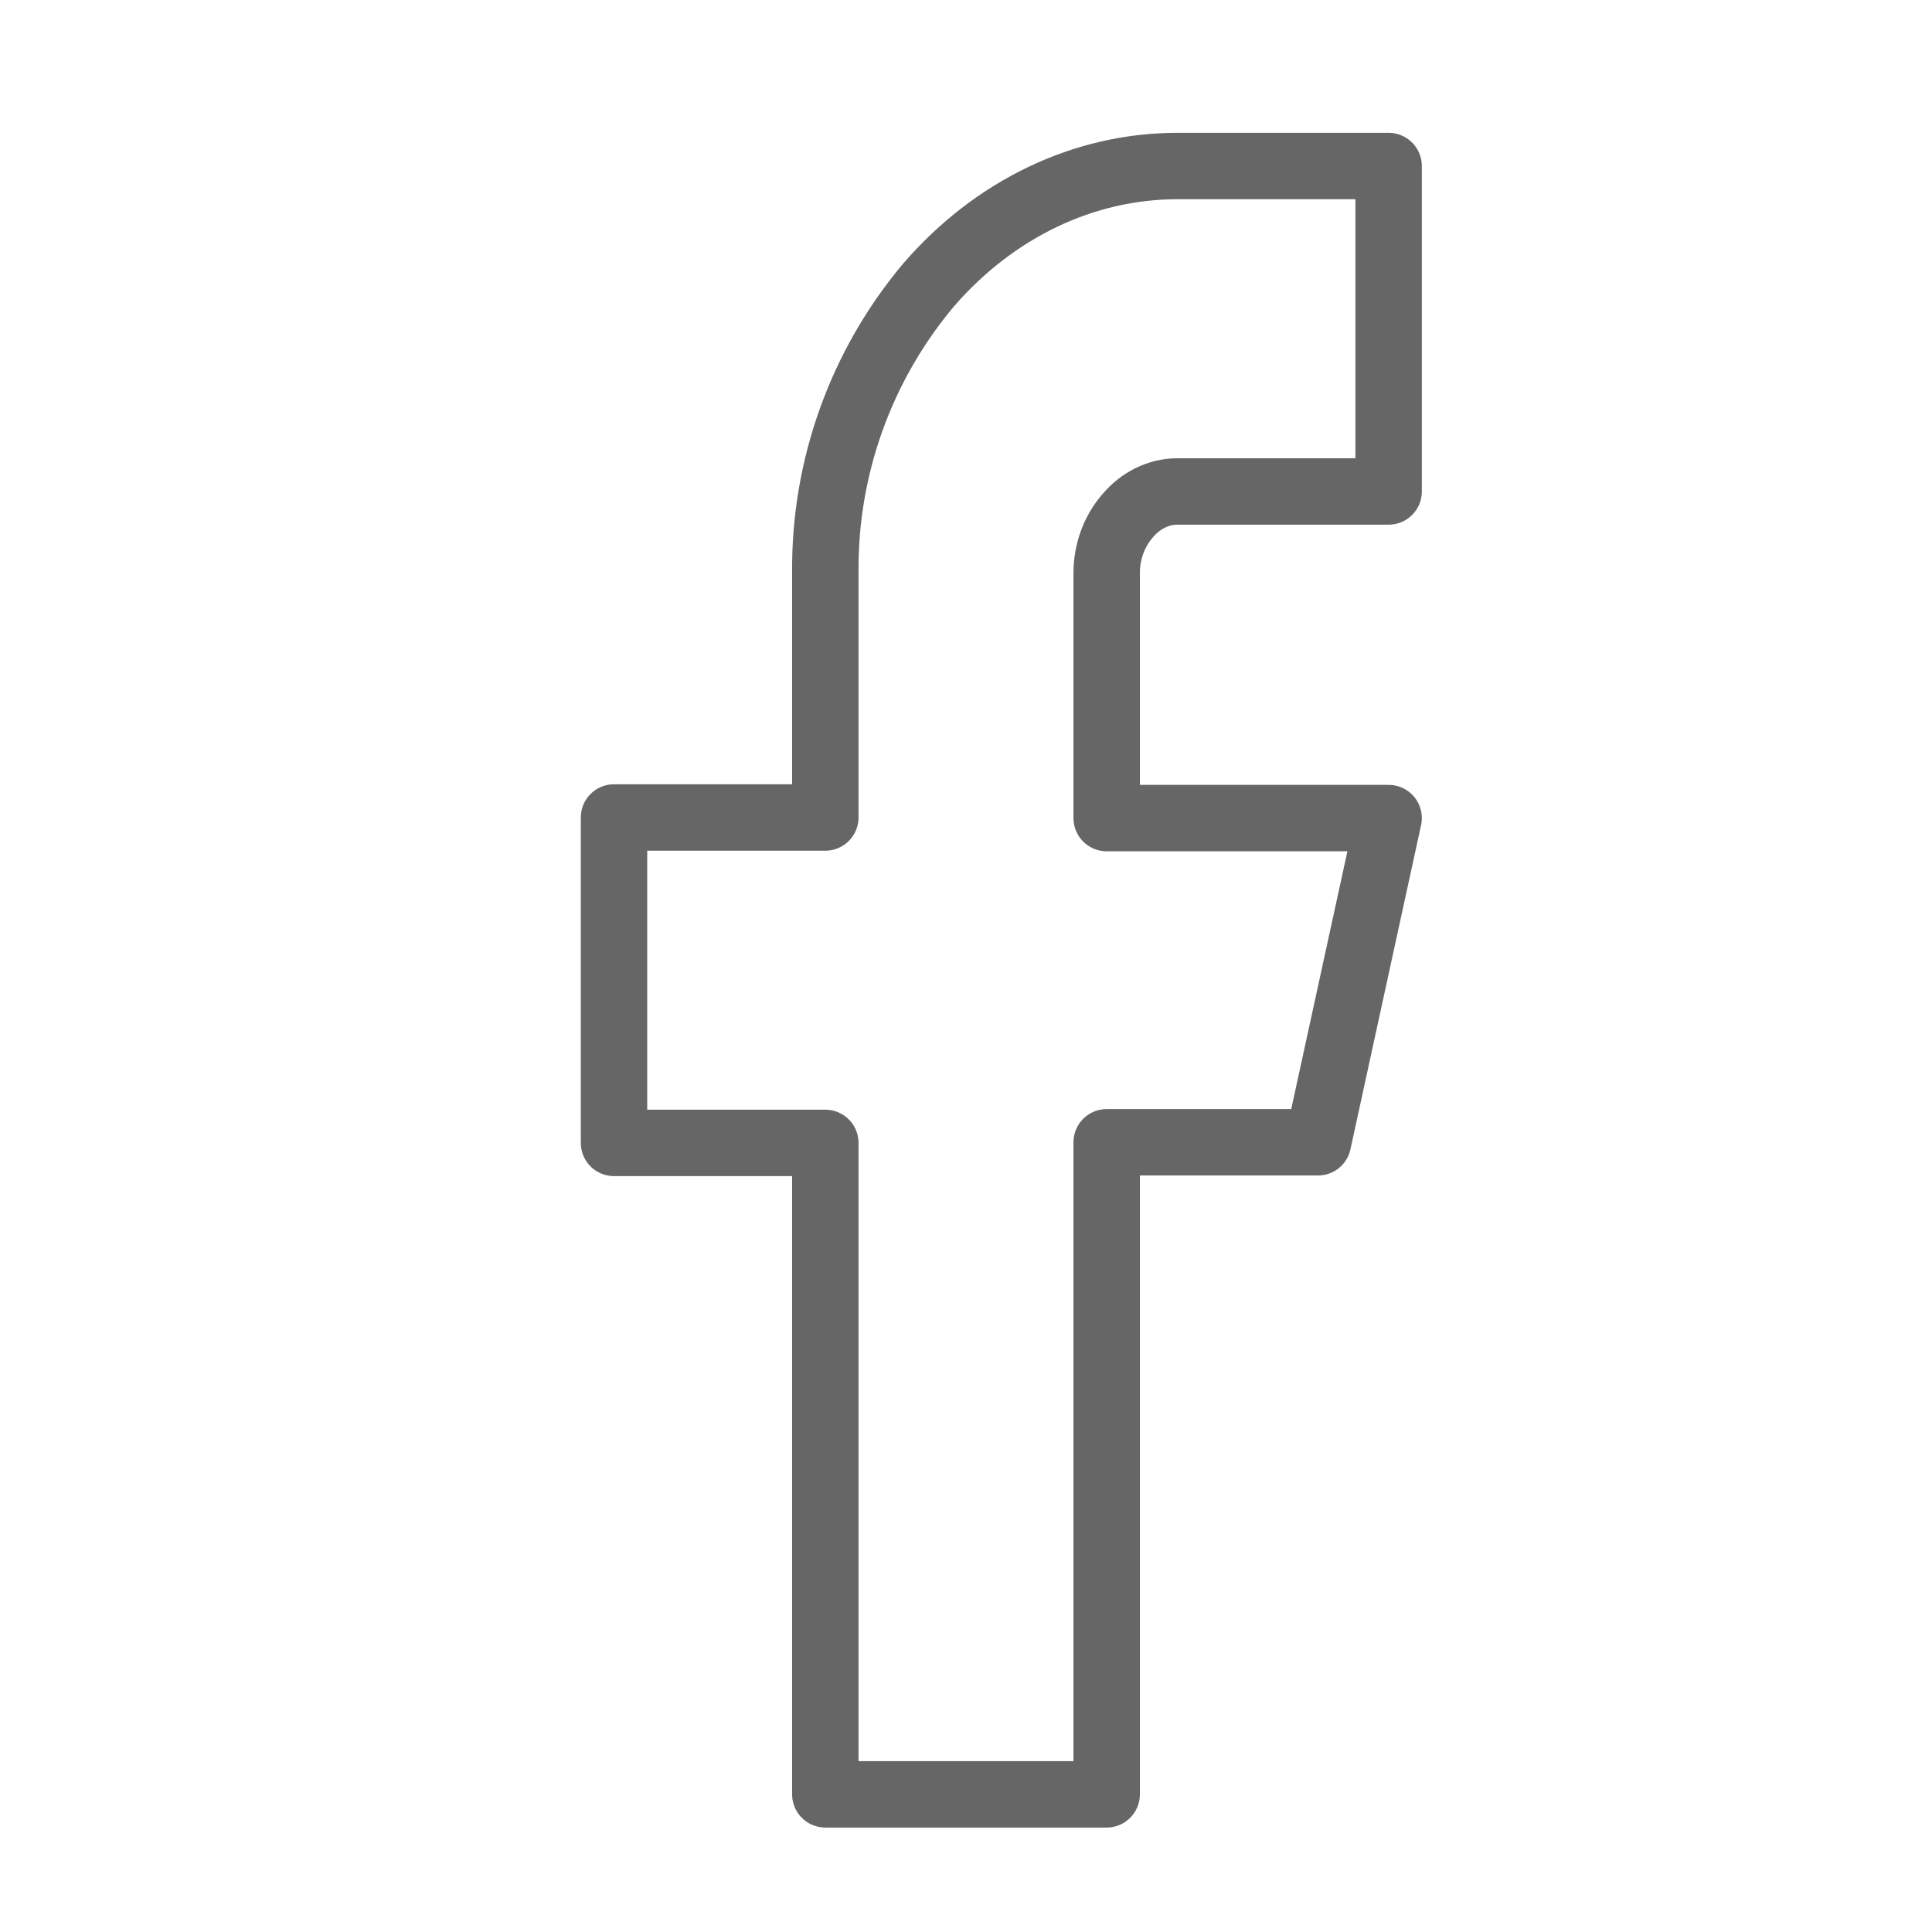
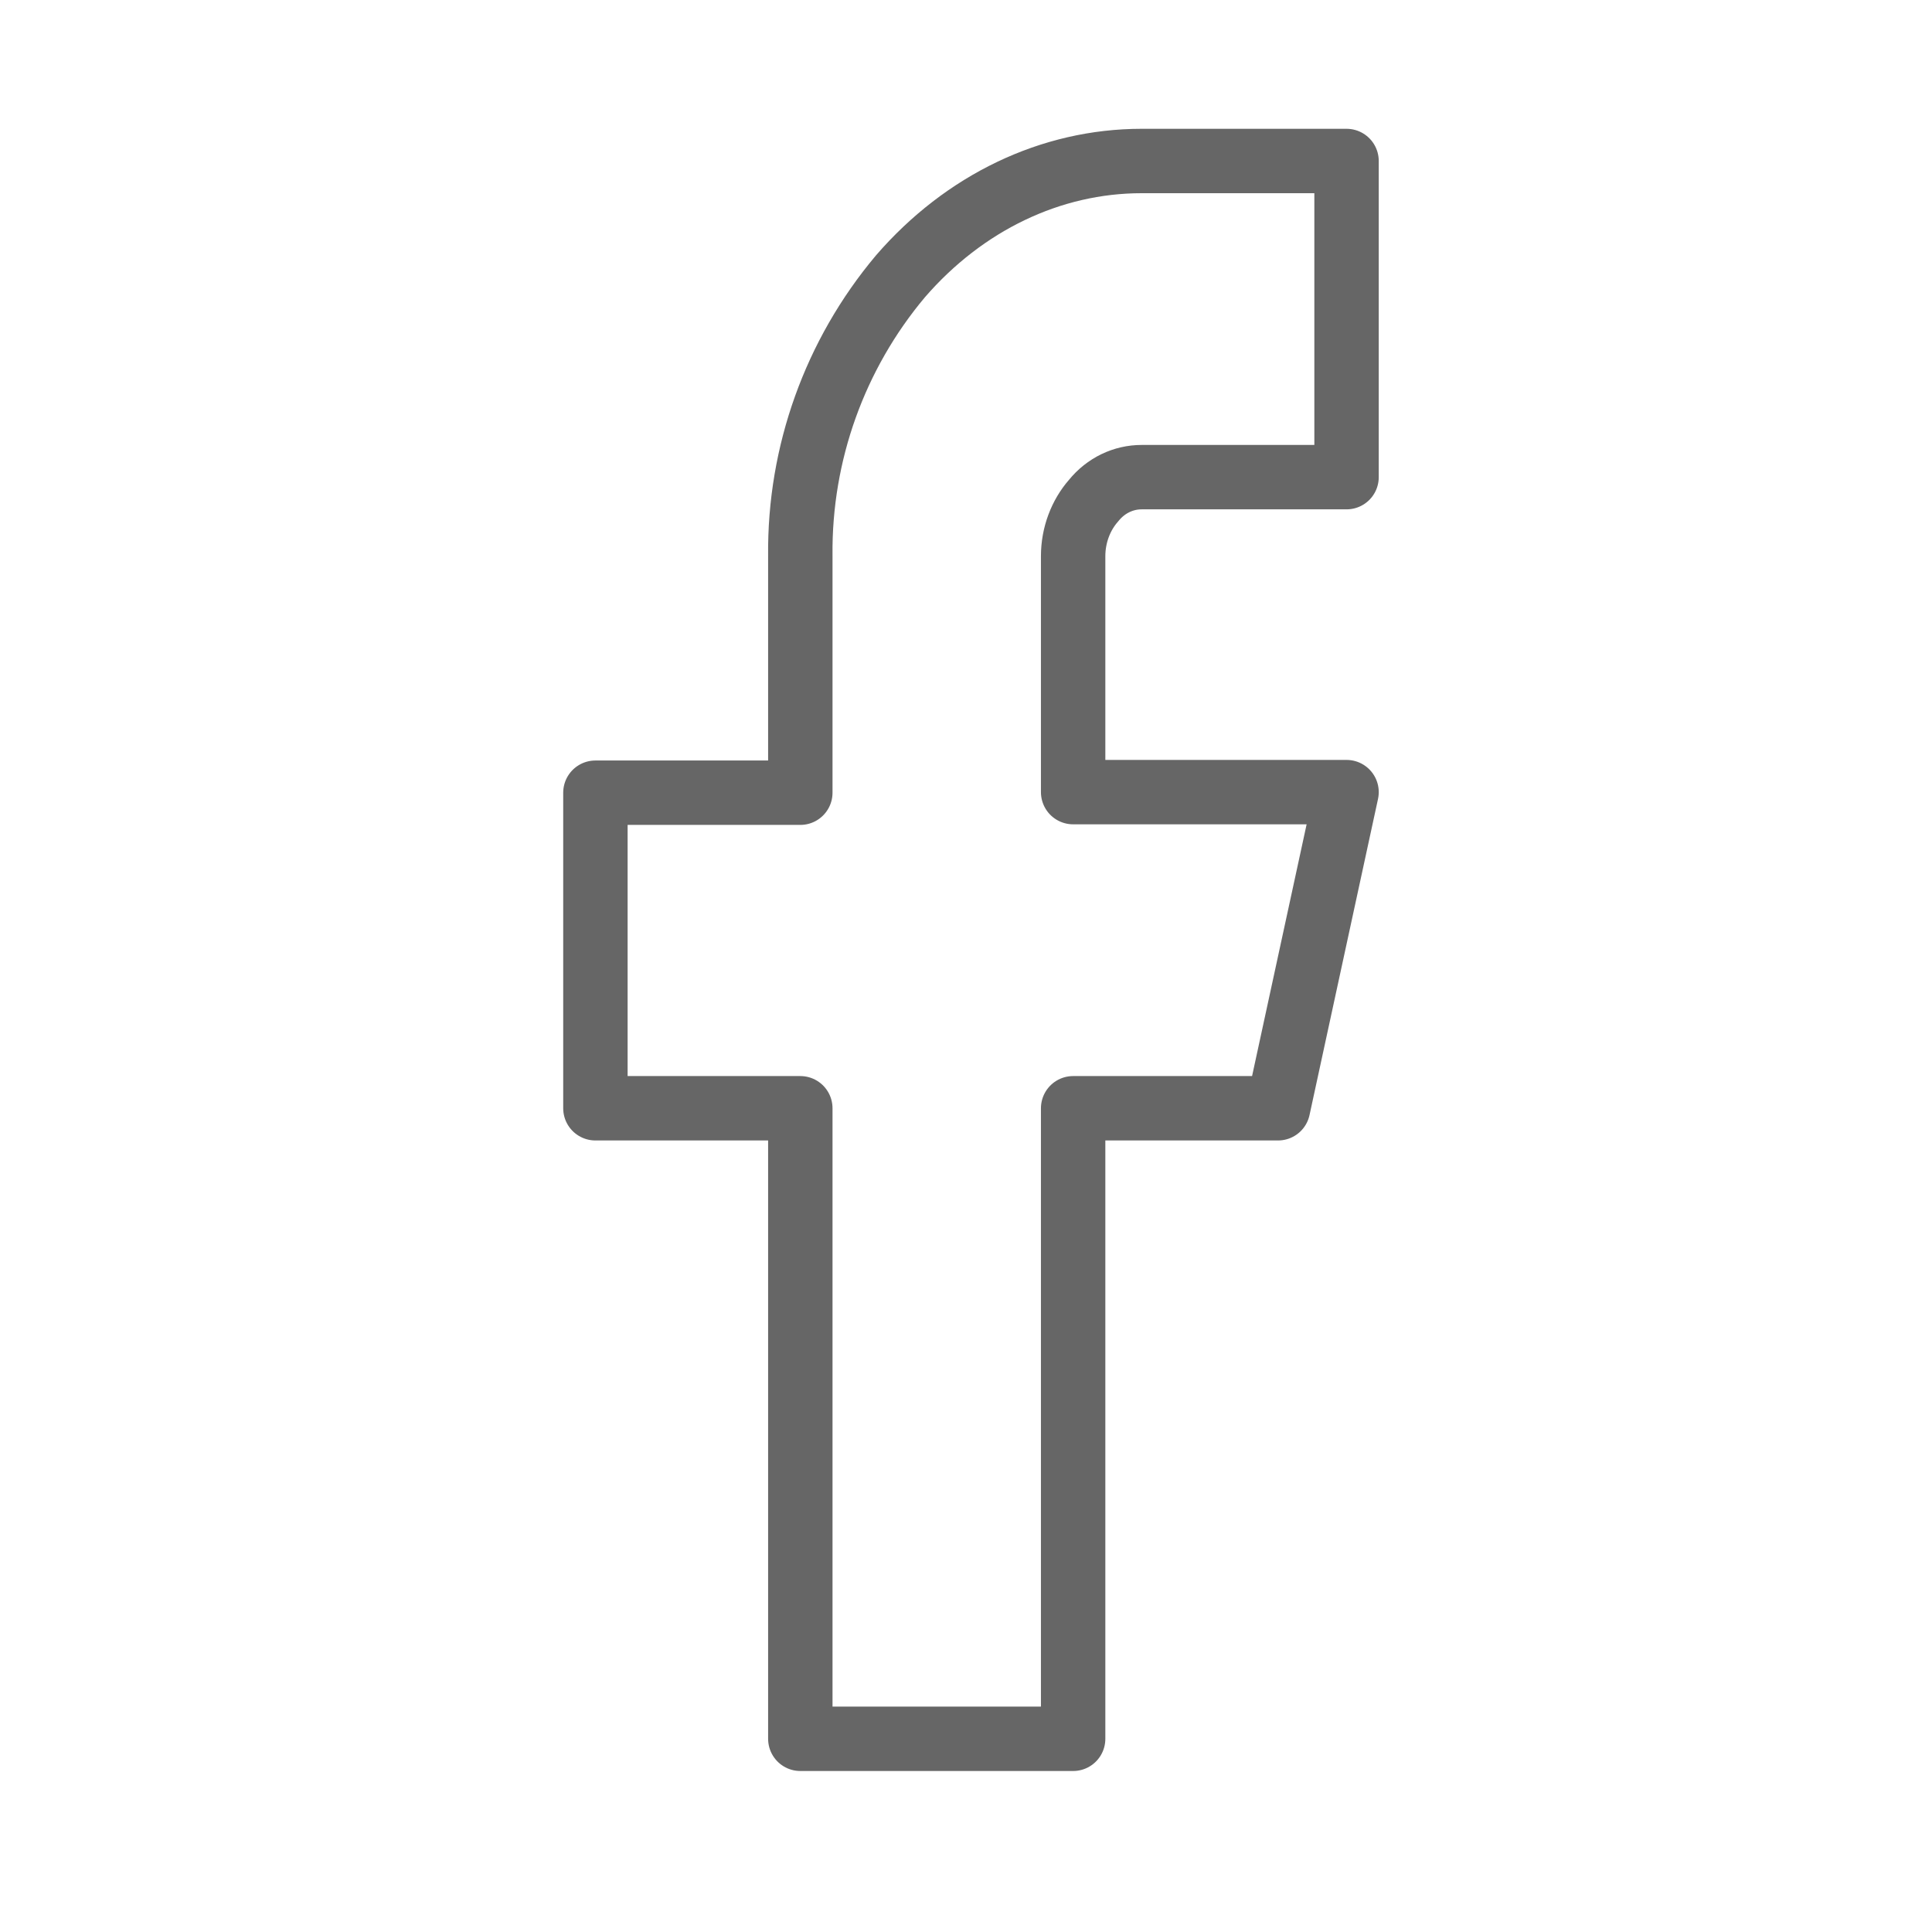
- <svg xmlns="http://www.w3.org/2000/svg" width="32" height="32" fill="none">
-   <path d="M23 2.75h-3.5c-1.55 0-3.03.71-4.12 1.97a7.3 7.3 0 0 0-1.71 4.77v4.05h-3.5v5.39h3.5v10.79h4.66v-10.8h3.5L23 13.55h-4.67V9.49c0-.36.13-.7.35-.95.21-.25.51-.4.82-.4H23V2.75Z" stroke="#666" stroke-width="1.1" stroke-linecap="round" stroke-linejoin="round" />
+ <svg xmlns="http://www.w3.org/2000/svg" width="33" height="33" fill="none">
+   <path d="M23 2.75h-3.5c-1.55 0-3.03.71-4.12 1.97a7.3 7.3 0 0 0-1.71 4.77v4.05h-3.5v5.39h3.5V29.7h4.66V18.93h3.5l1.17-5.4h-4.67V9.5c0-.36.13-.7.35-.95.21-.26.51-.4.82-.4H23V2.75Z" stroke="#666" stroke-width="1.1" stroke-linecap="round" stroke-linejoin="round" />
</svg>
